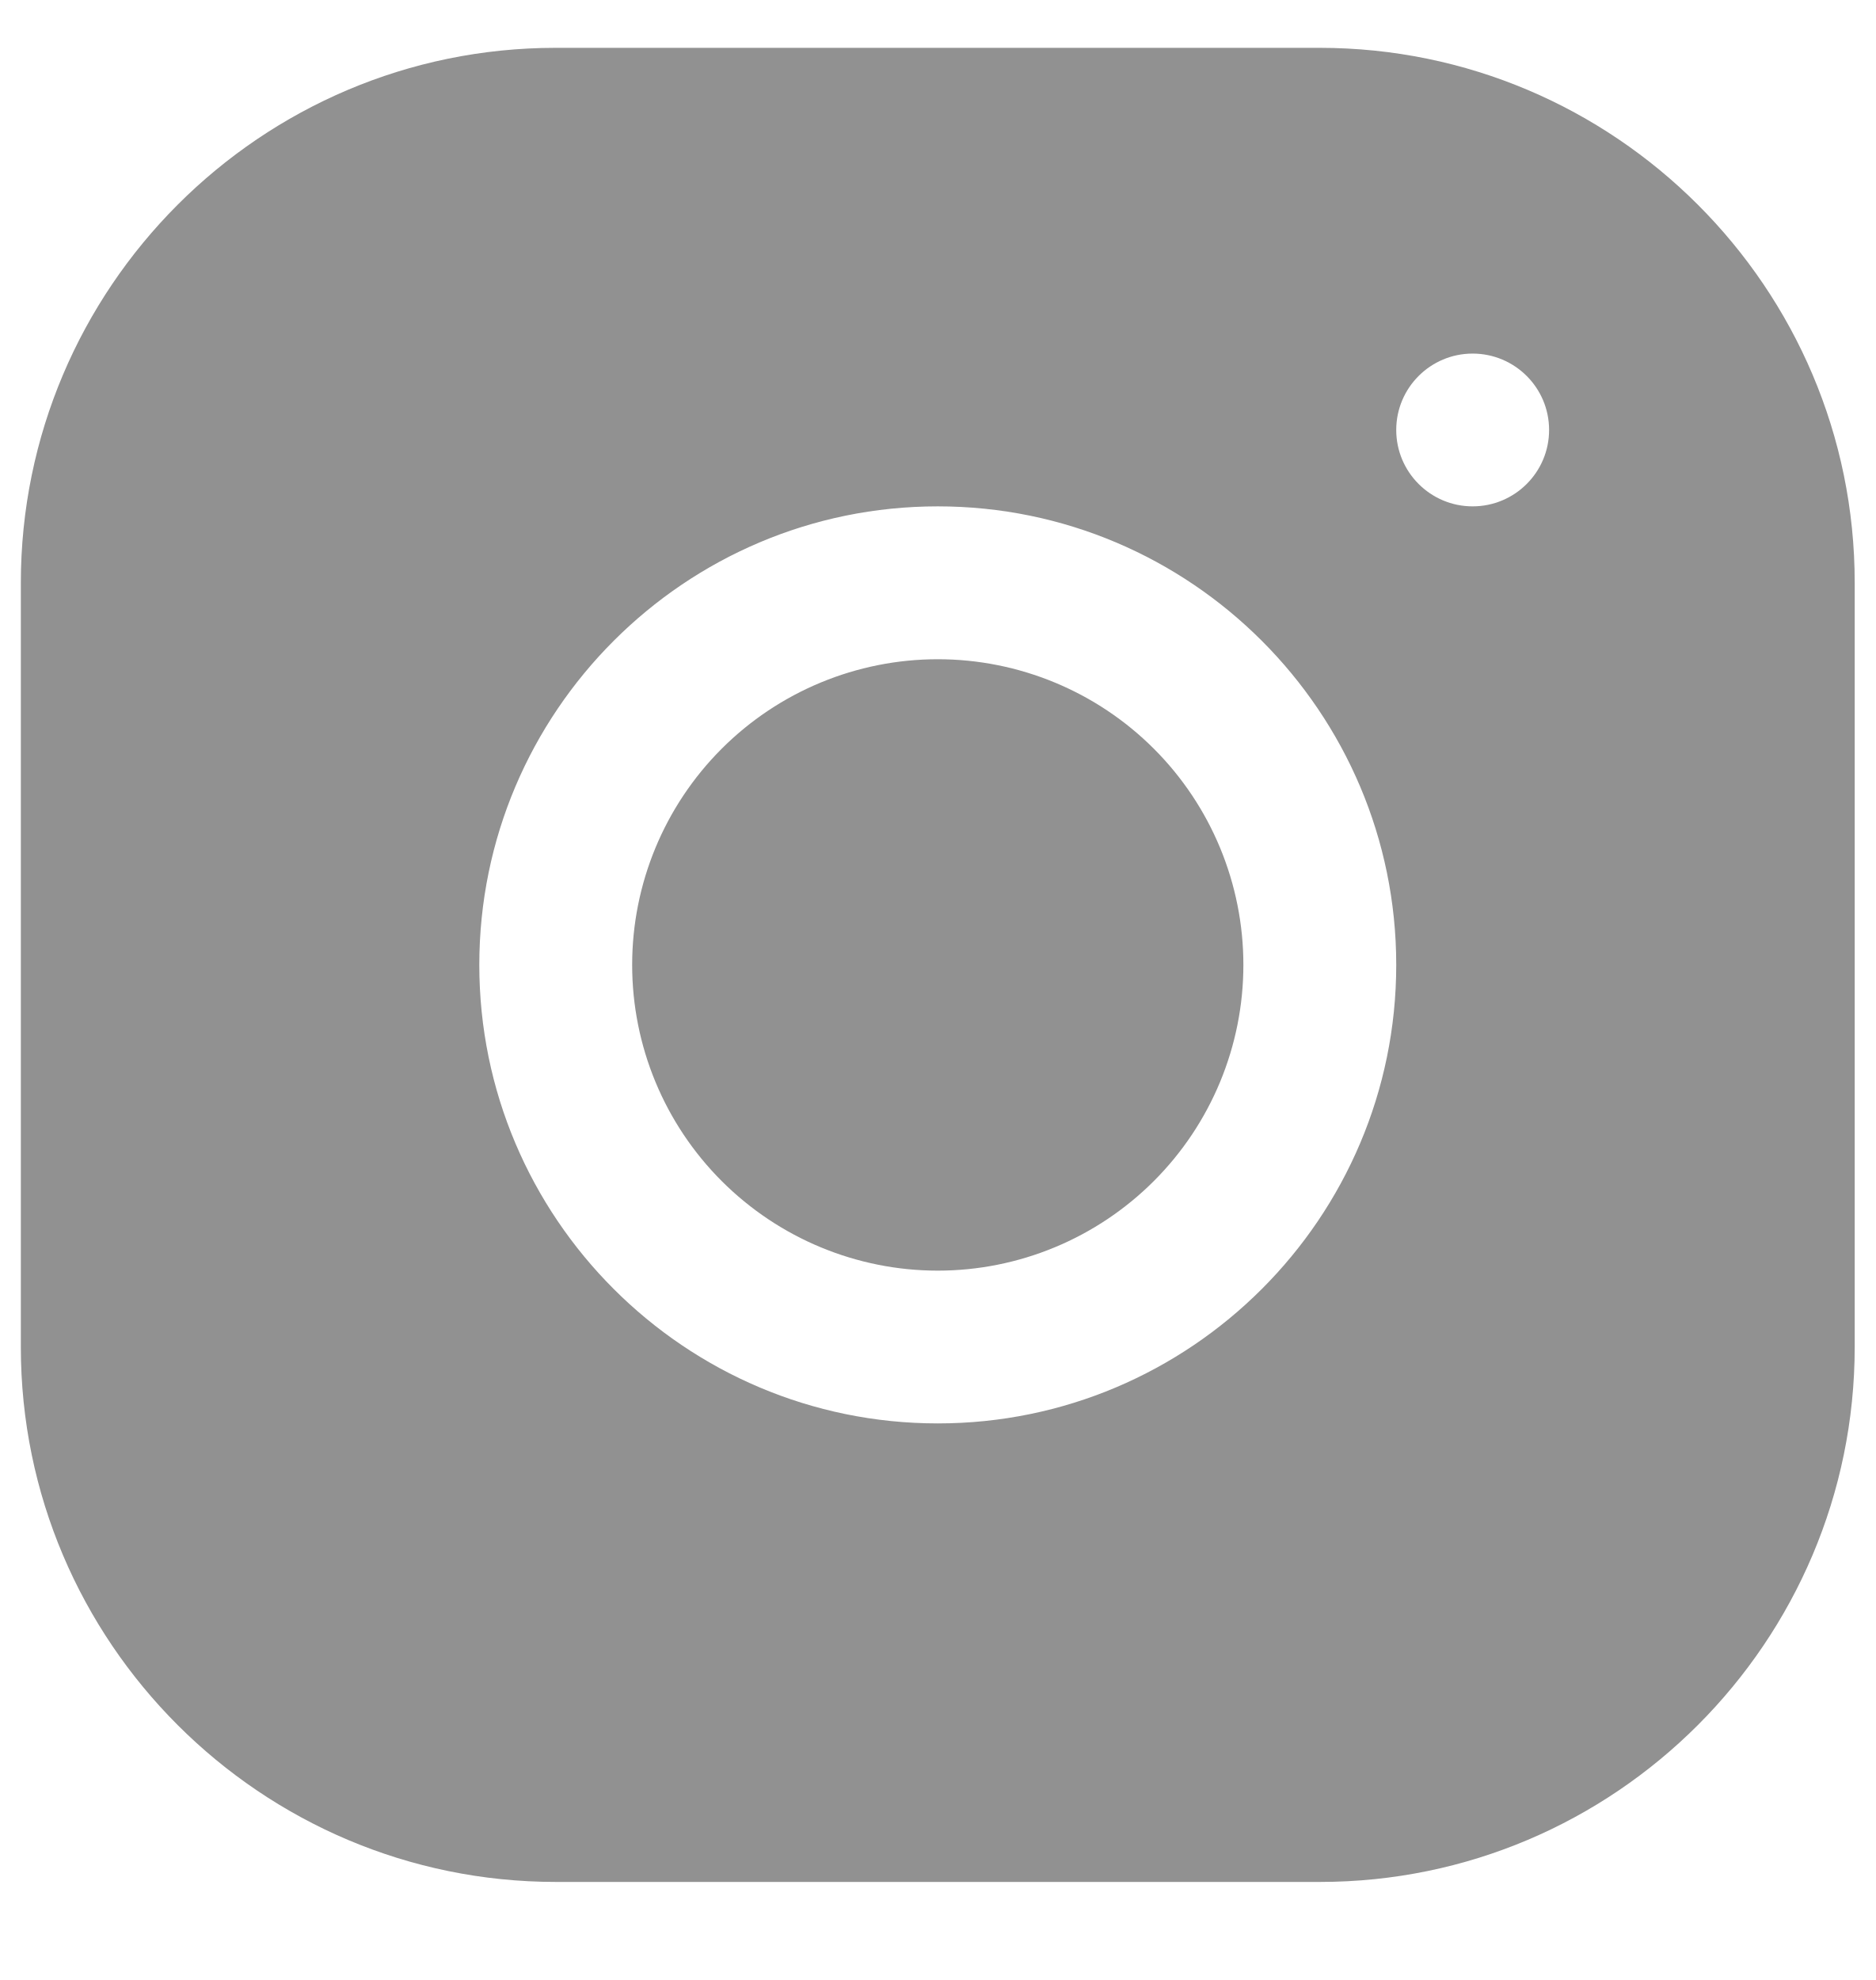
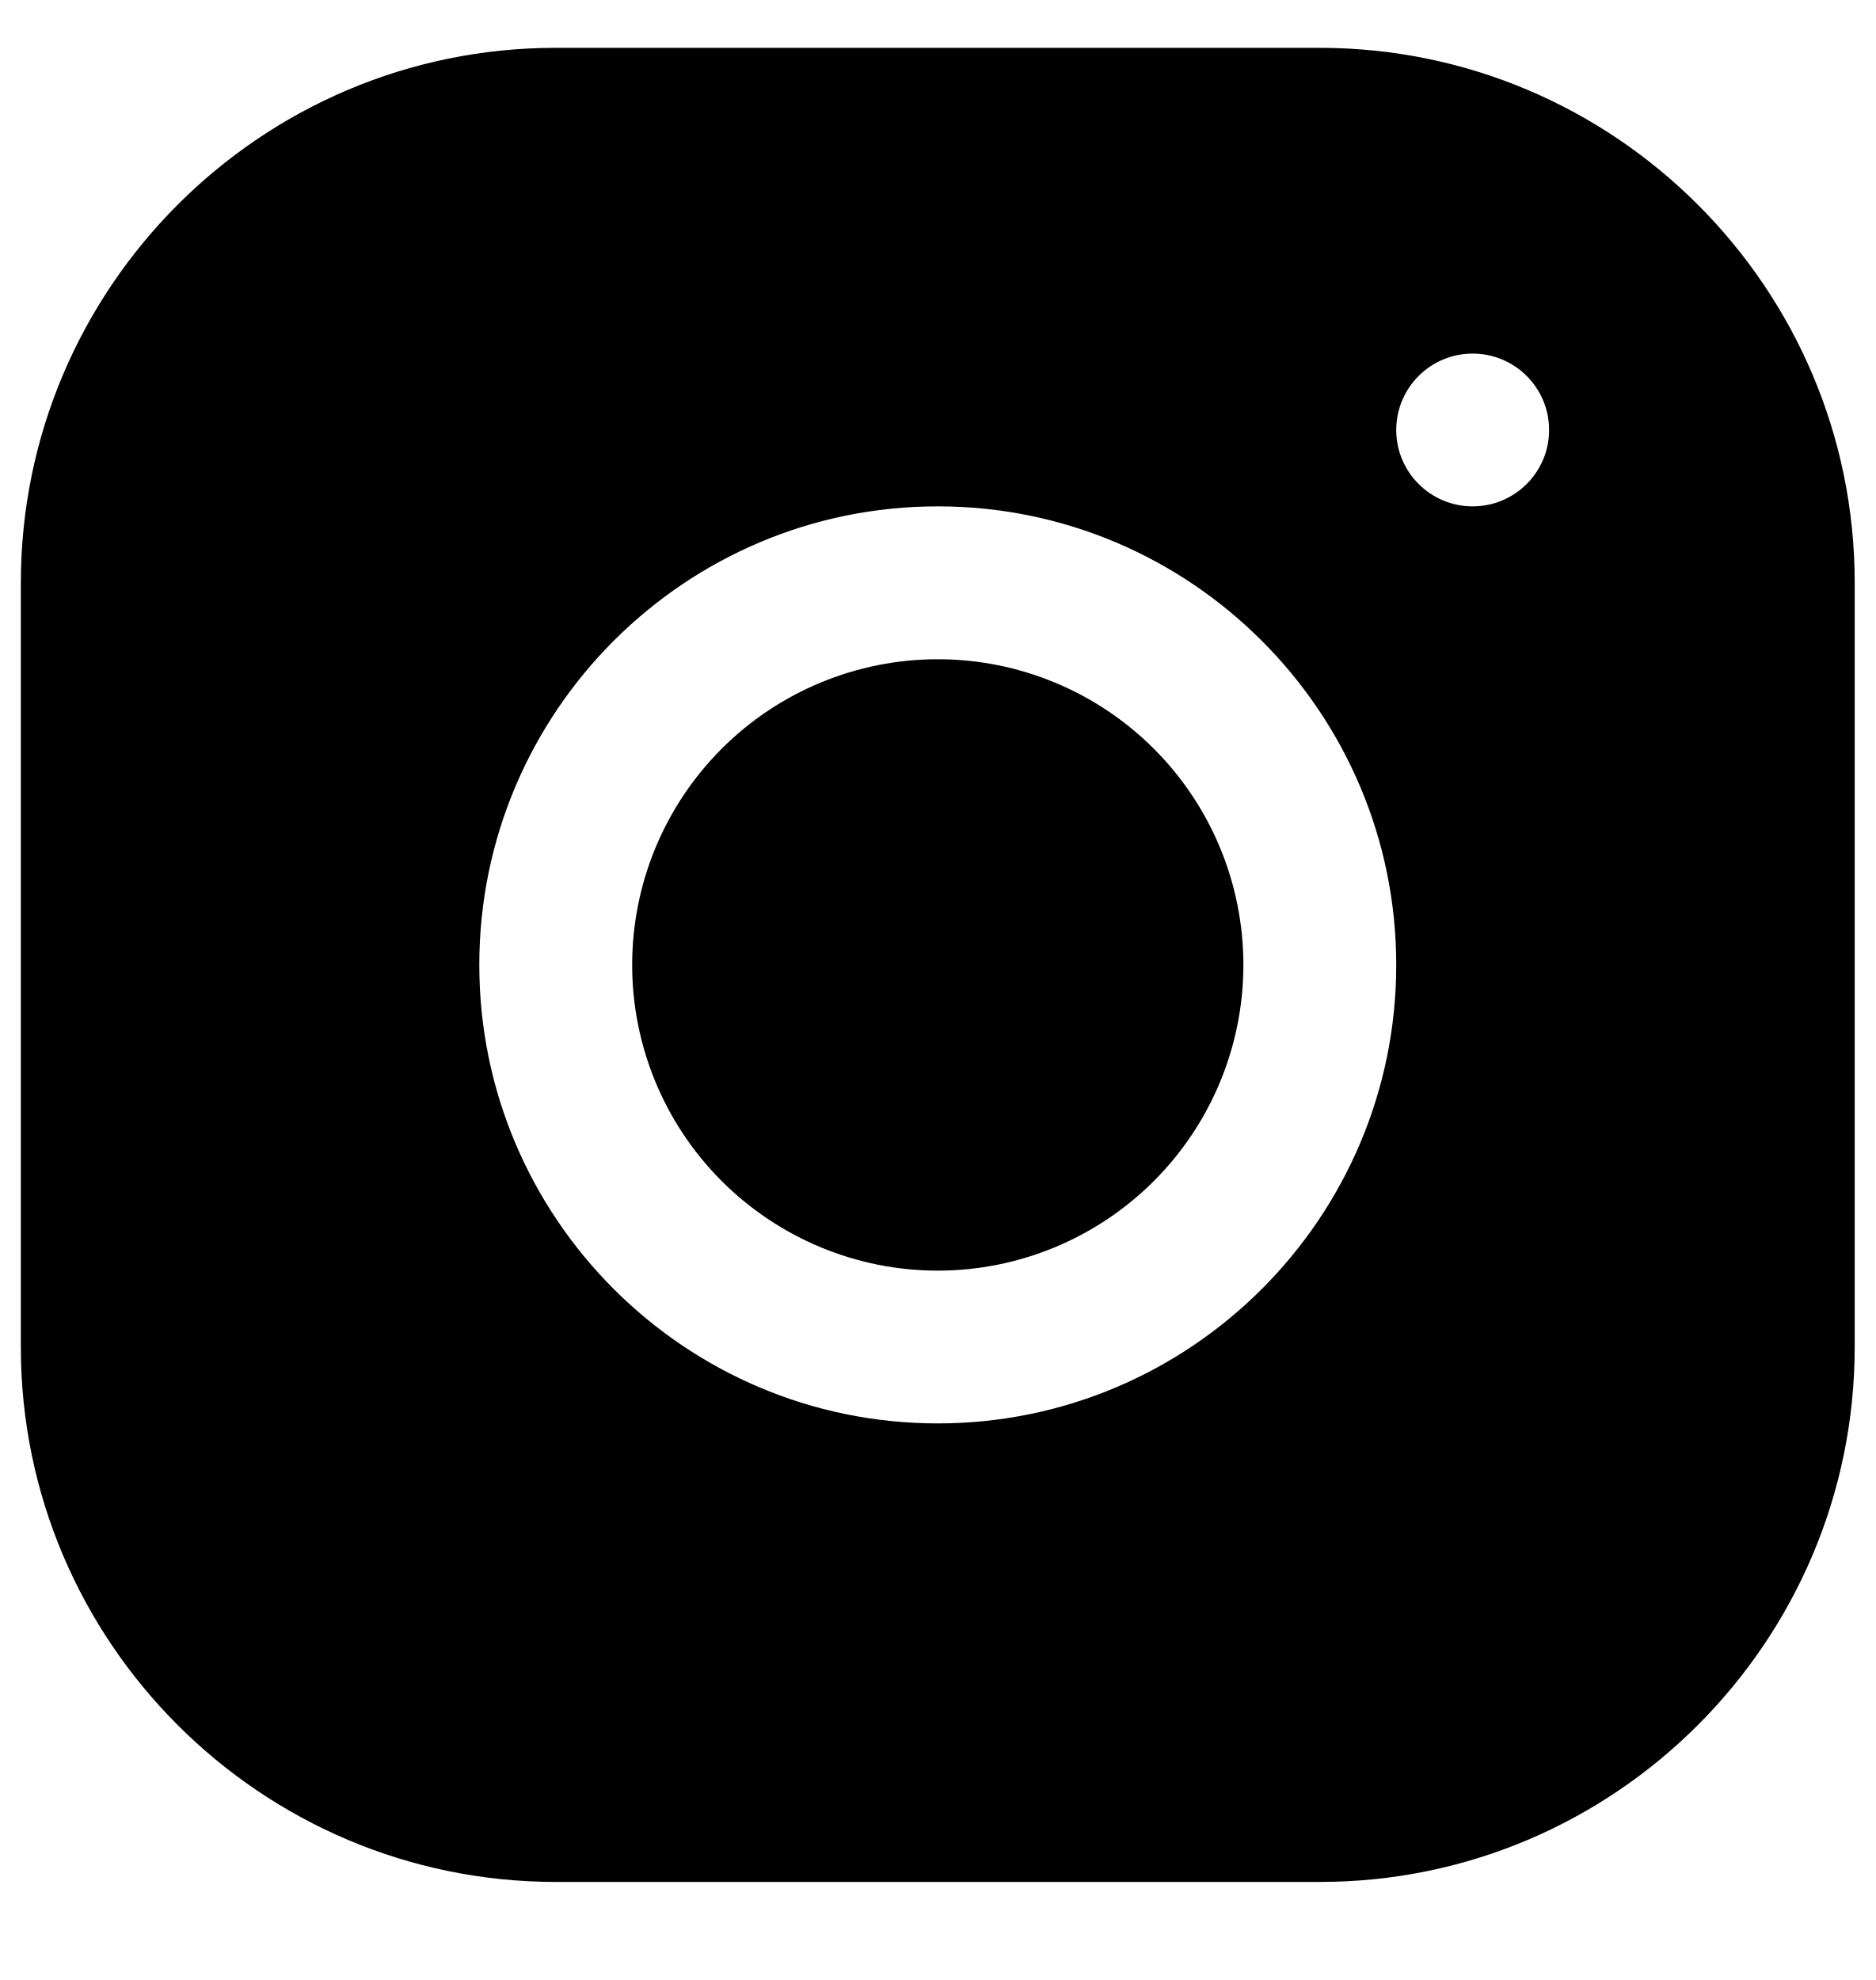
<svg xmlns="http://www.w3.org/2000/svg" width="18" height="19" viewBox="0 0 18 19" fill="none">
-   <path d="M5.332 0.459C2.502 0.459 0.2 2.763 0.2 5.594V12.927C0.2 15.757 2.504 18.059 5.335 18.059H12.668C15.498 18.059 17.8 15.755 17.8 12.925V5.591C17.8 2.761 15.496 0.459 12.665 0.459H5.332ZM14.133 3.393C14.538 3.393 14.867 3.721 14.867 4.126C14.867 4.531 14.538 4.859 14.133 4.859C13.729 4.859 13.4 4.531 13.4 4.126C13.4 3.721 13.729 3.393 14.133 3.393ZM9 4.859C11.427 4.859 13.4 6.833 13.4 9.259C13.4 11.686 11.427 13.659 9 13.659C6.573 13.659 4.6 11.686 4.6 9.259C4.6 6.833 6.573 4.859 9 4.859ZM9 6.326C8.222 6.326 7.476 6.635 6.926 7.185C6.376 7.735 6.067 8.481 6.067 9.259C6.067 10.037 6.376 10.783 6.926 11.333C7.476 11.883 8.222 12.193 9 12.193C9.778 12.193 10.524 11.883 11.074 11.333C11.624 10.783 11.933 10.037 11.933 9.259C11.933 8.481 11.624 7.735 11.074 7.185C10.524 6.635 9.778 6.326 9 6.326Z" fill="#919191" />
+   <path d="M5.332 0.459C2.502 0.459 0.2 2.763 0.2 5.594V12.927C0.2 15.757 2.504 18.059 5.335 18.059H12.668C15.498 18.059 17.8 15.755 17.8 12.925V5.591C17.8 2.761 15.496 0.459 12.665 0.459H5.332ZM14.133 3.393C14.538 3.393 14.867 3.721 14.867 4.126C14.867 4.531 14.538 4.859 14.133 4.859C13.729 4.859 13.4 4.531 13.4 4.126C13.4 3.721 13.729 3.393 14.133 3.393ZM9 4.859C11.427 4.859 13.4 6.833 13.4 9.259C13.4 11.686 11.427 13.659 9 13.659C6.573 13.659 4.6 11.686 4.6 9.259C4.6 6.833 6.573 4.859 9 4.859ZM9 6.326C8.222 6.326 7.476 6.635 6.926 7.185C6.376 7.735 6.067 8.481 6.067 9.259C6.067 10.037 6.376 10.783 6.926 11.333C7.476 11.883 8.222 12.193 9 12.193C9.778 12.193 10.524 11.883 11.074 11.333C11.624 10.783 11.933 10.037 11.933 9.259C11.933 8.481 11.624 7.735 11.074 7.185C10.524 6.635 9.778 6.326 9 6.326Z" fill="#000000" />
</svg>
